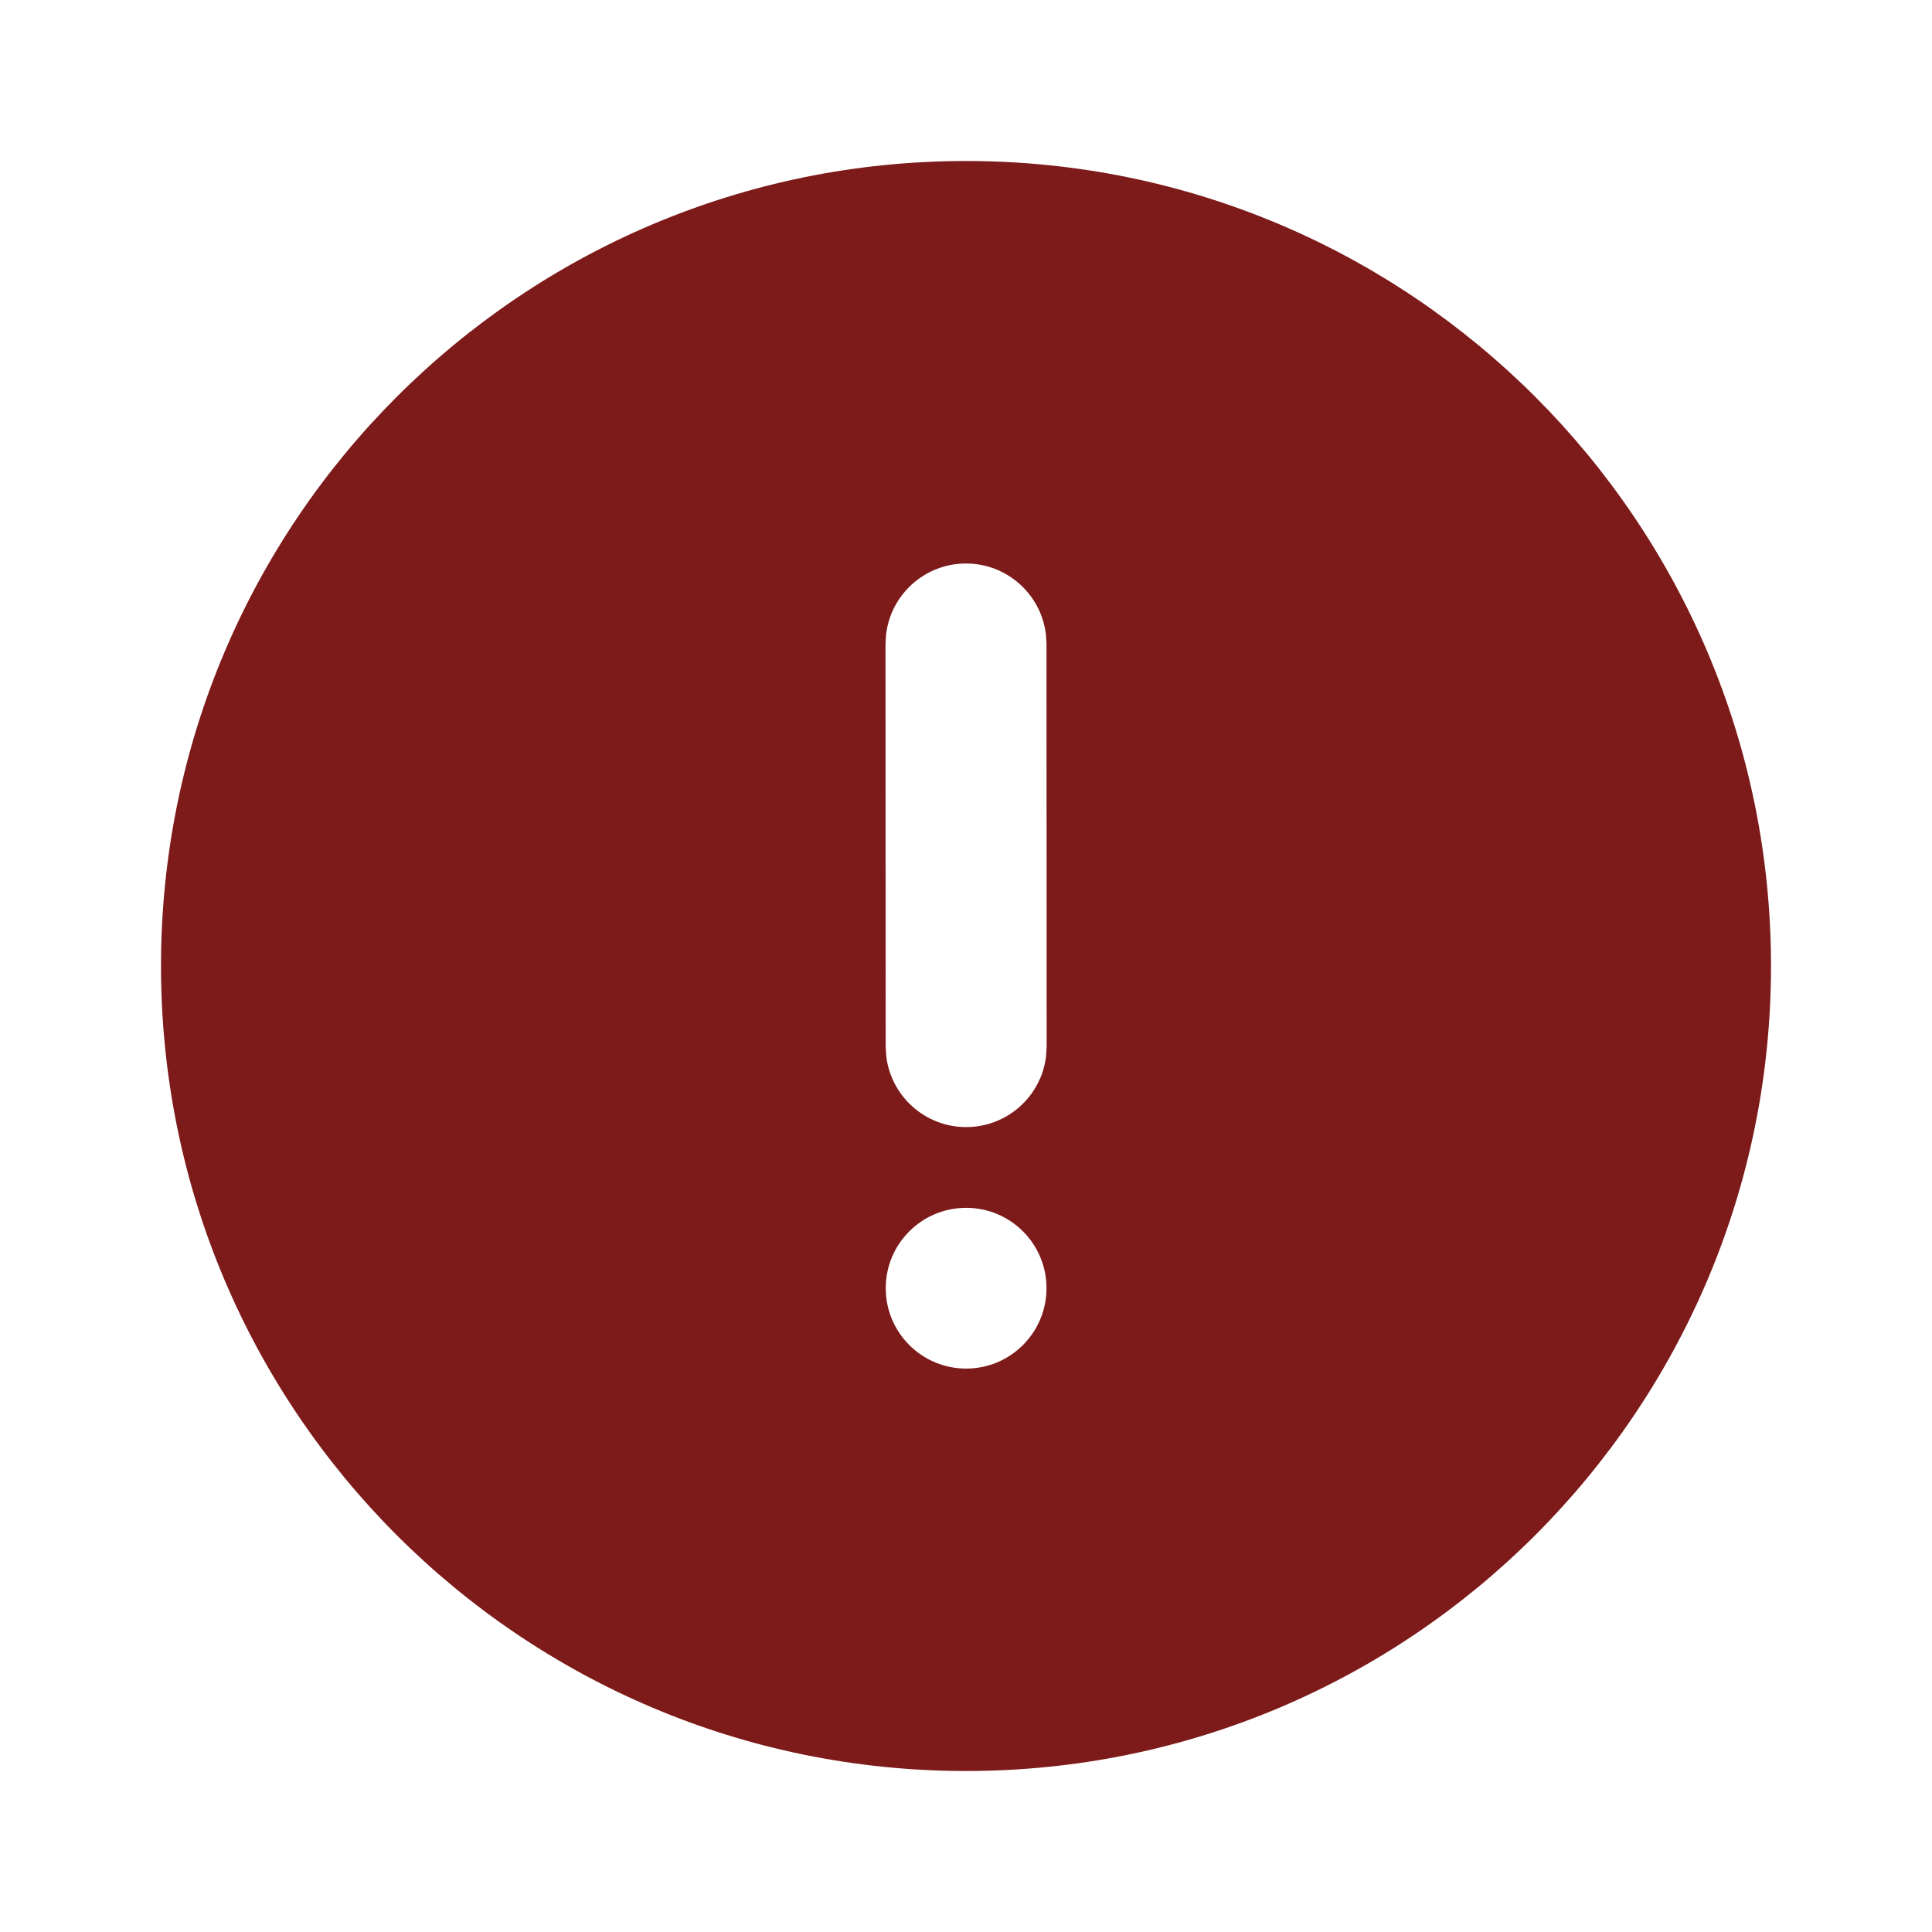
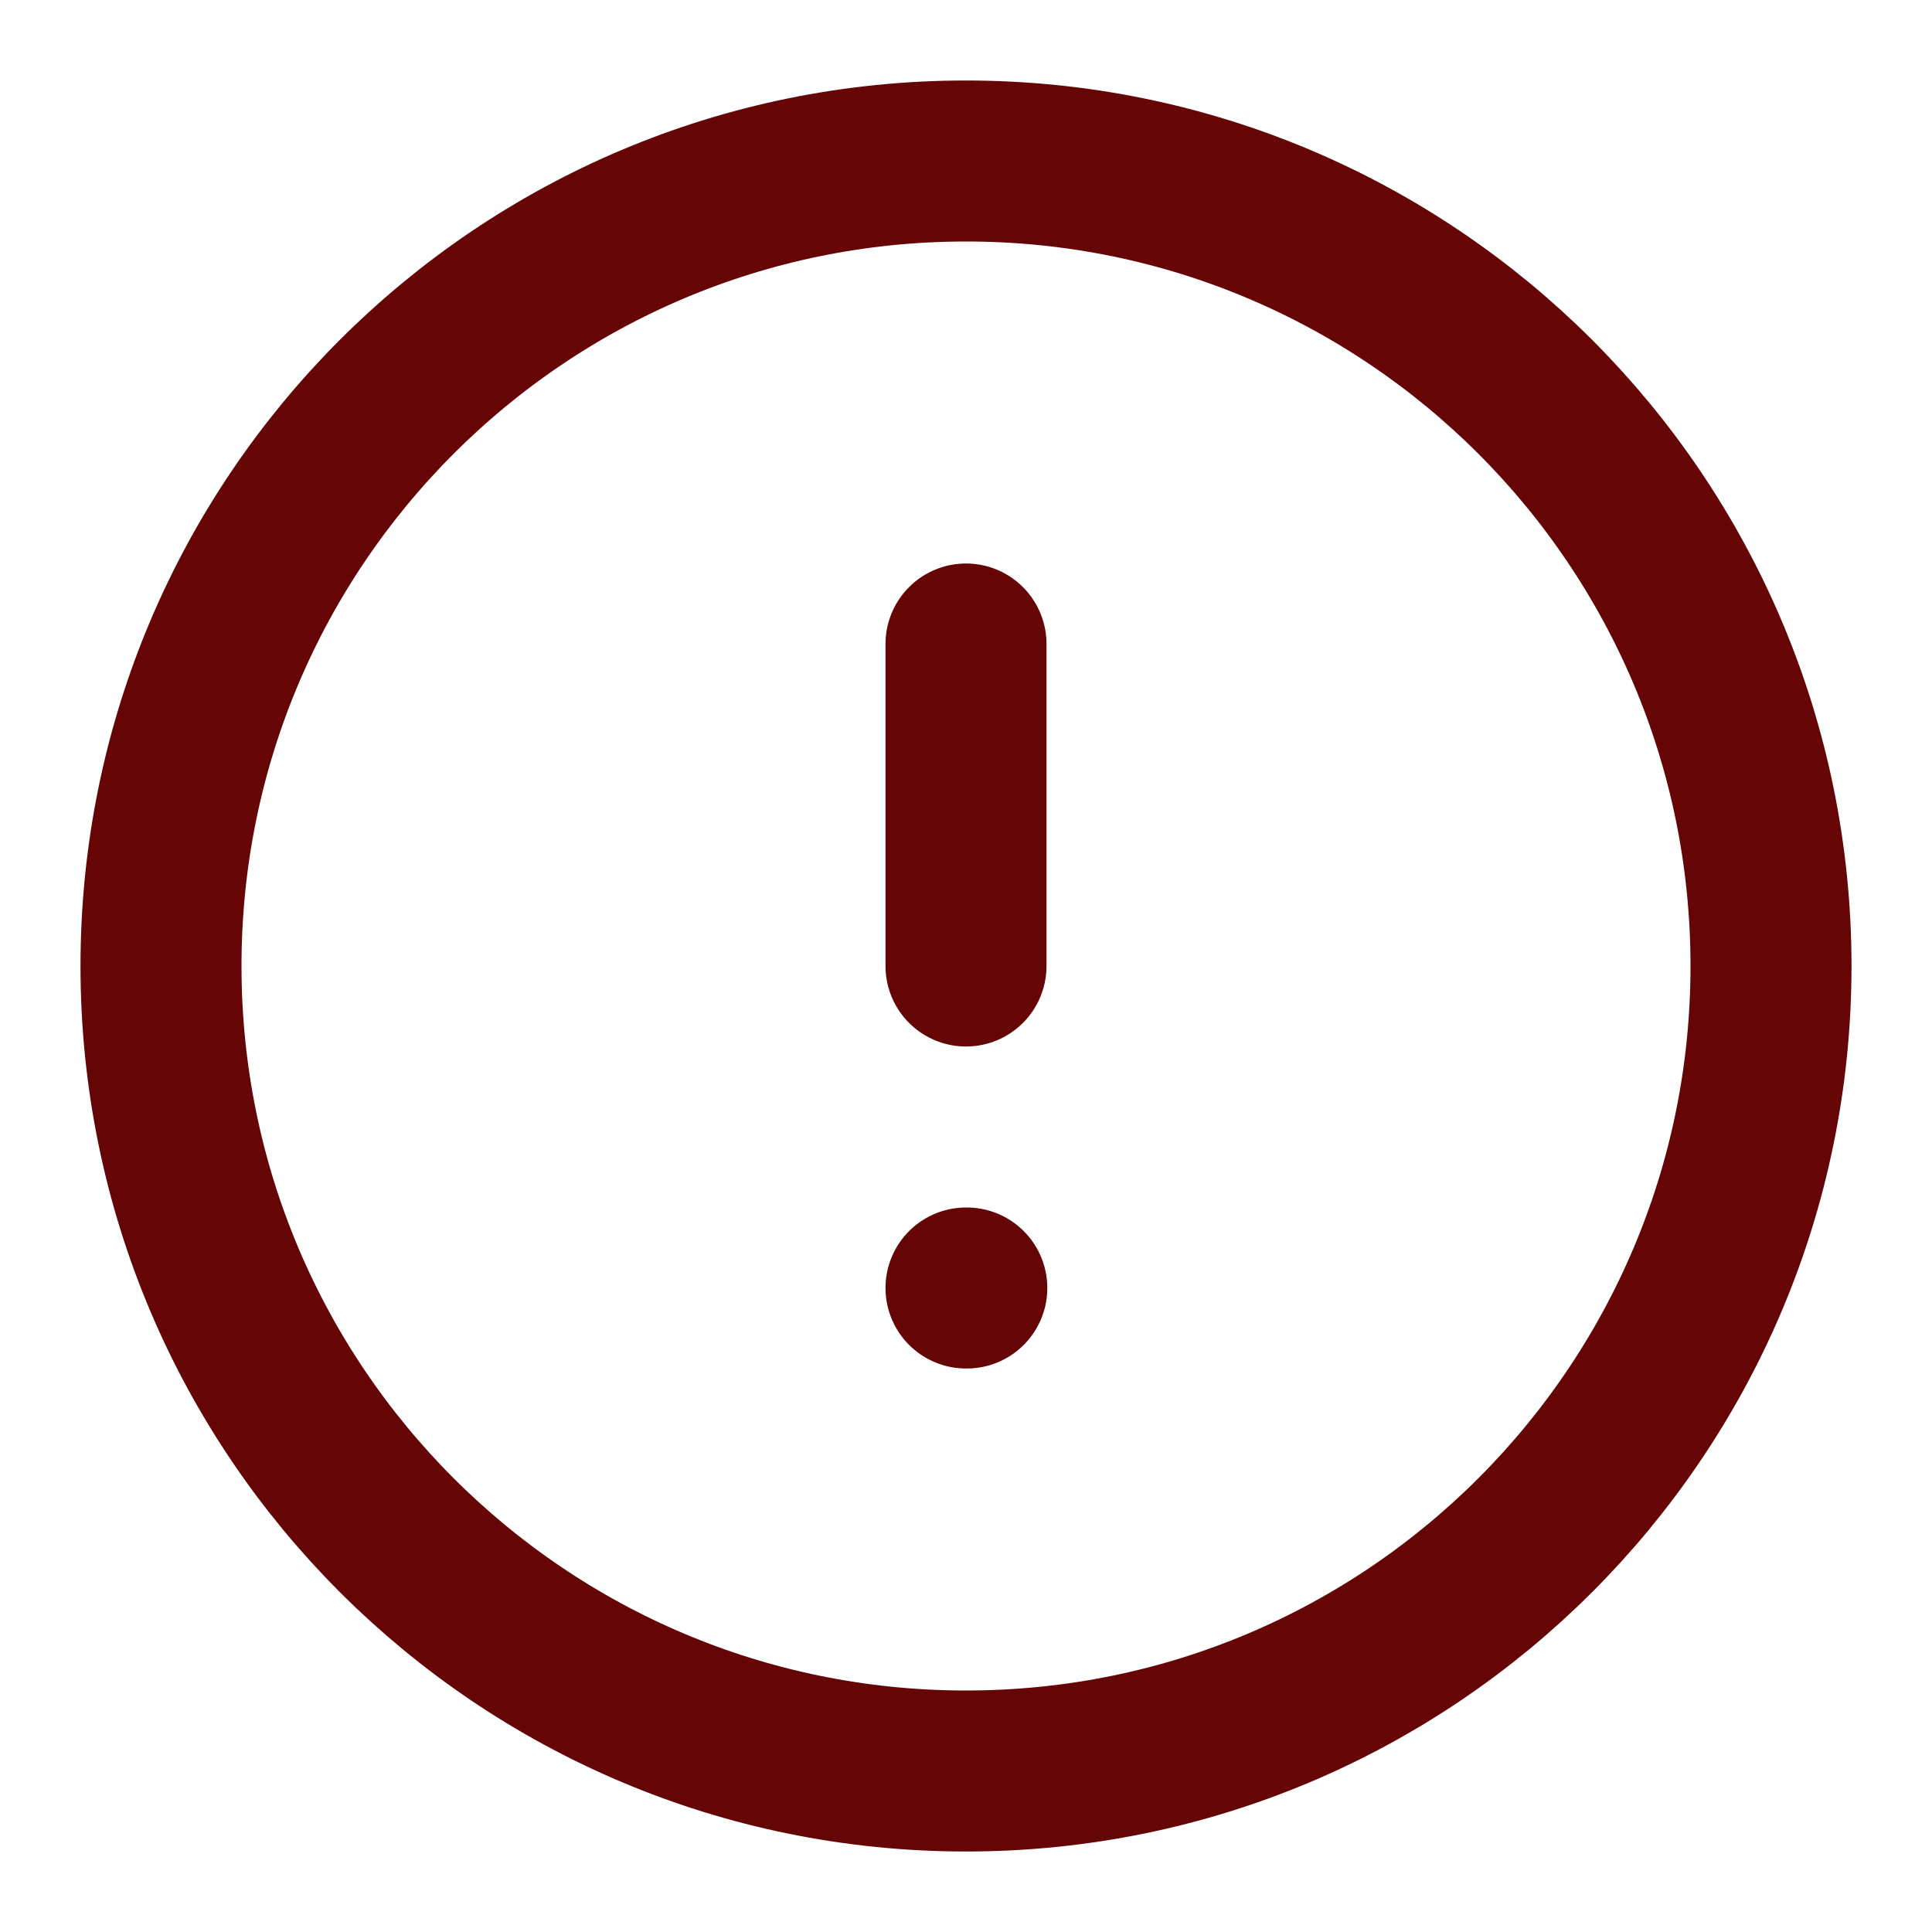
- <svg xmlns="http://www.w3.org/2000/svg" viewBox="0 0 24 24" version="1.1" fill="#7d1a1a">
-   <g id="SVGRepo_bgCarrier" stroke-width="0" />
-   <g id="SVGRepo_tracerCarrier" stroke-linecap="round" stroke-linejoin="round" />
-   <g id="SVGRepo_iconCarrier">
-     <g id="🔍-System-Icons" stroke="none" stroke-width="1" fill="none" fill-rule="evenodd">
-       <g id="ic_fluent_error_circle_24_filled" fill="#7d1a1a" fill-rule="nonzero">
-         <path d="M12,2 C17.523,2 22,6.478 22,12 C22,17.522 17.523,22 12,22 C6.477,22 2,17.522 2,12 C2,6.478 6.477,2 12,2 Z M12.002,15.004 C11.45,15.004 11.003,15.451 11.003,16.002 C11.003,16.554 11.45,17.001 12.002,17.001 C12.553,17.001 13,16.554 13,16.002 C13,15.451 12.553,15.004 12.002,15.004 Z M12,7 C11.487,7 11.064,7.386 11.007,7.884 L11,8 L11.002,13.001 L11.009,13.118 C11.067,13.615 11.489,14.001 12.002,14.001 C12.515,14.001 12.938,13.615 12.995,13.117 L13.002,13.001 L13,8 L12.993,7.883 C12.935,7.386 12.512,7 12,7 Z" id="🎨-Color"> </path>
-       </g>
-     </g>
-   </g>
+ <svg xmlns="http://www.w3.org/2000/svg" width="24" height="24" viewBox="0 0 24 24" fill="none" stroke="#660505" stroke-width="2" stroke-linecap="round" stroke-linejoin="round" class="lucide lucide-alert-circle">
+   <circle cx="12" cy="12" r="10" />
+   <line x1="12" x2="12" y1="8" y2="12" />
+   <line x1="12" x2="12.01" y1="16" y2="16" />
</svg>
